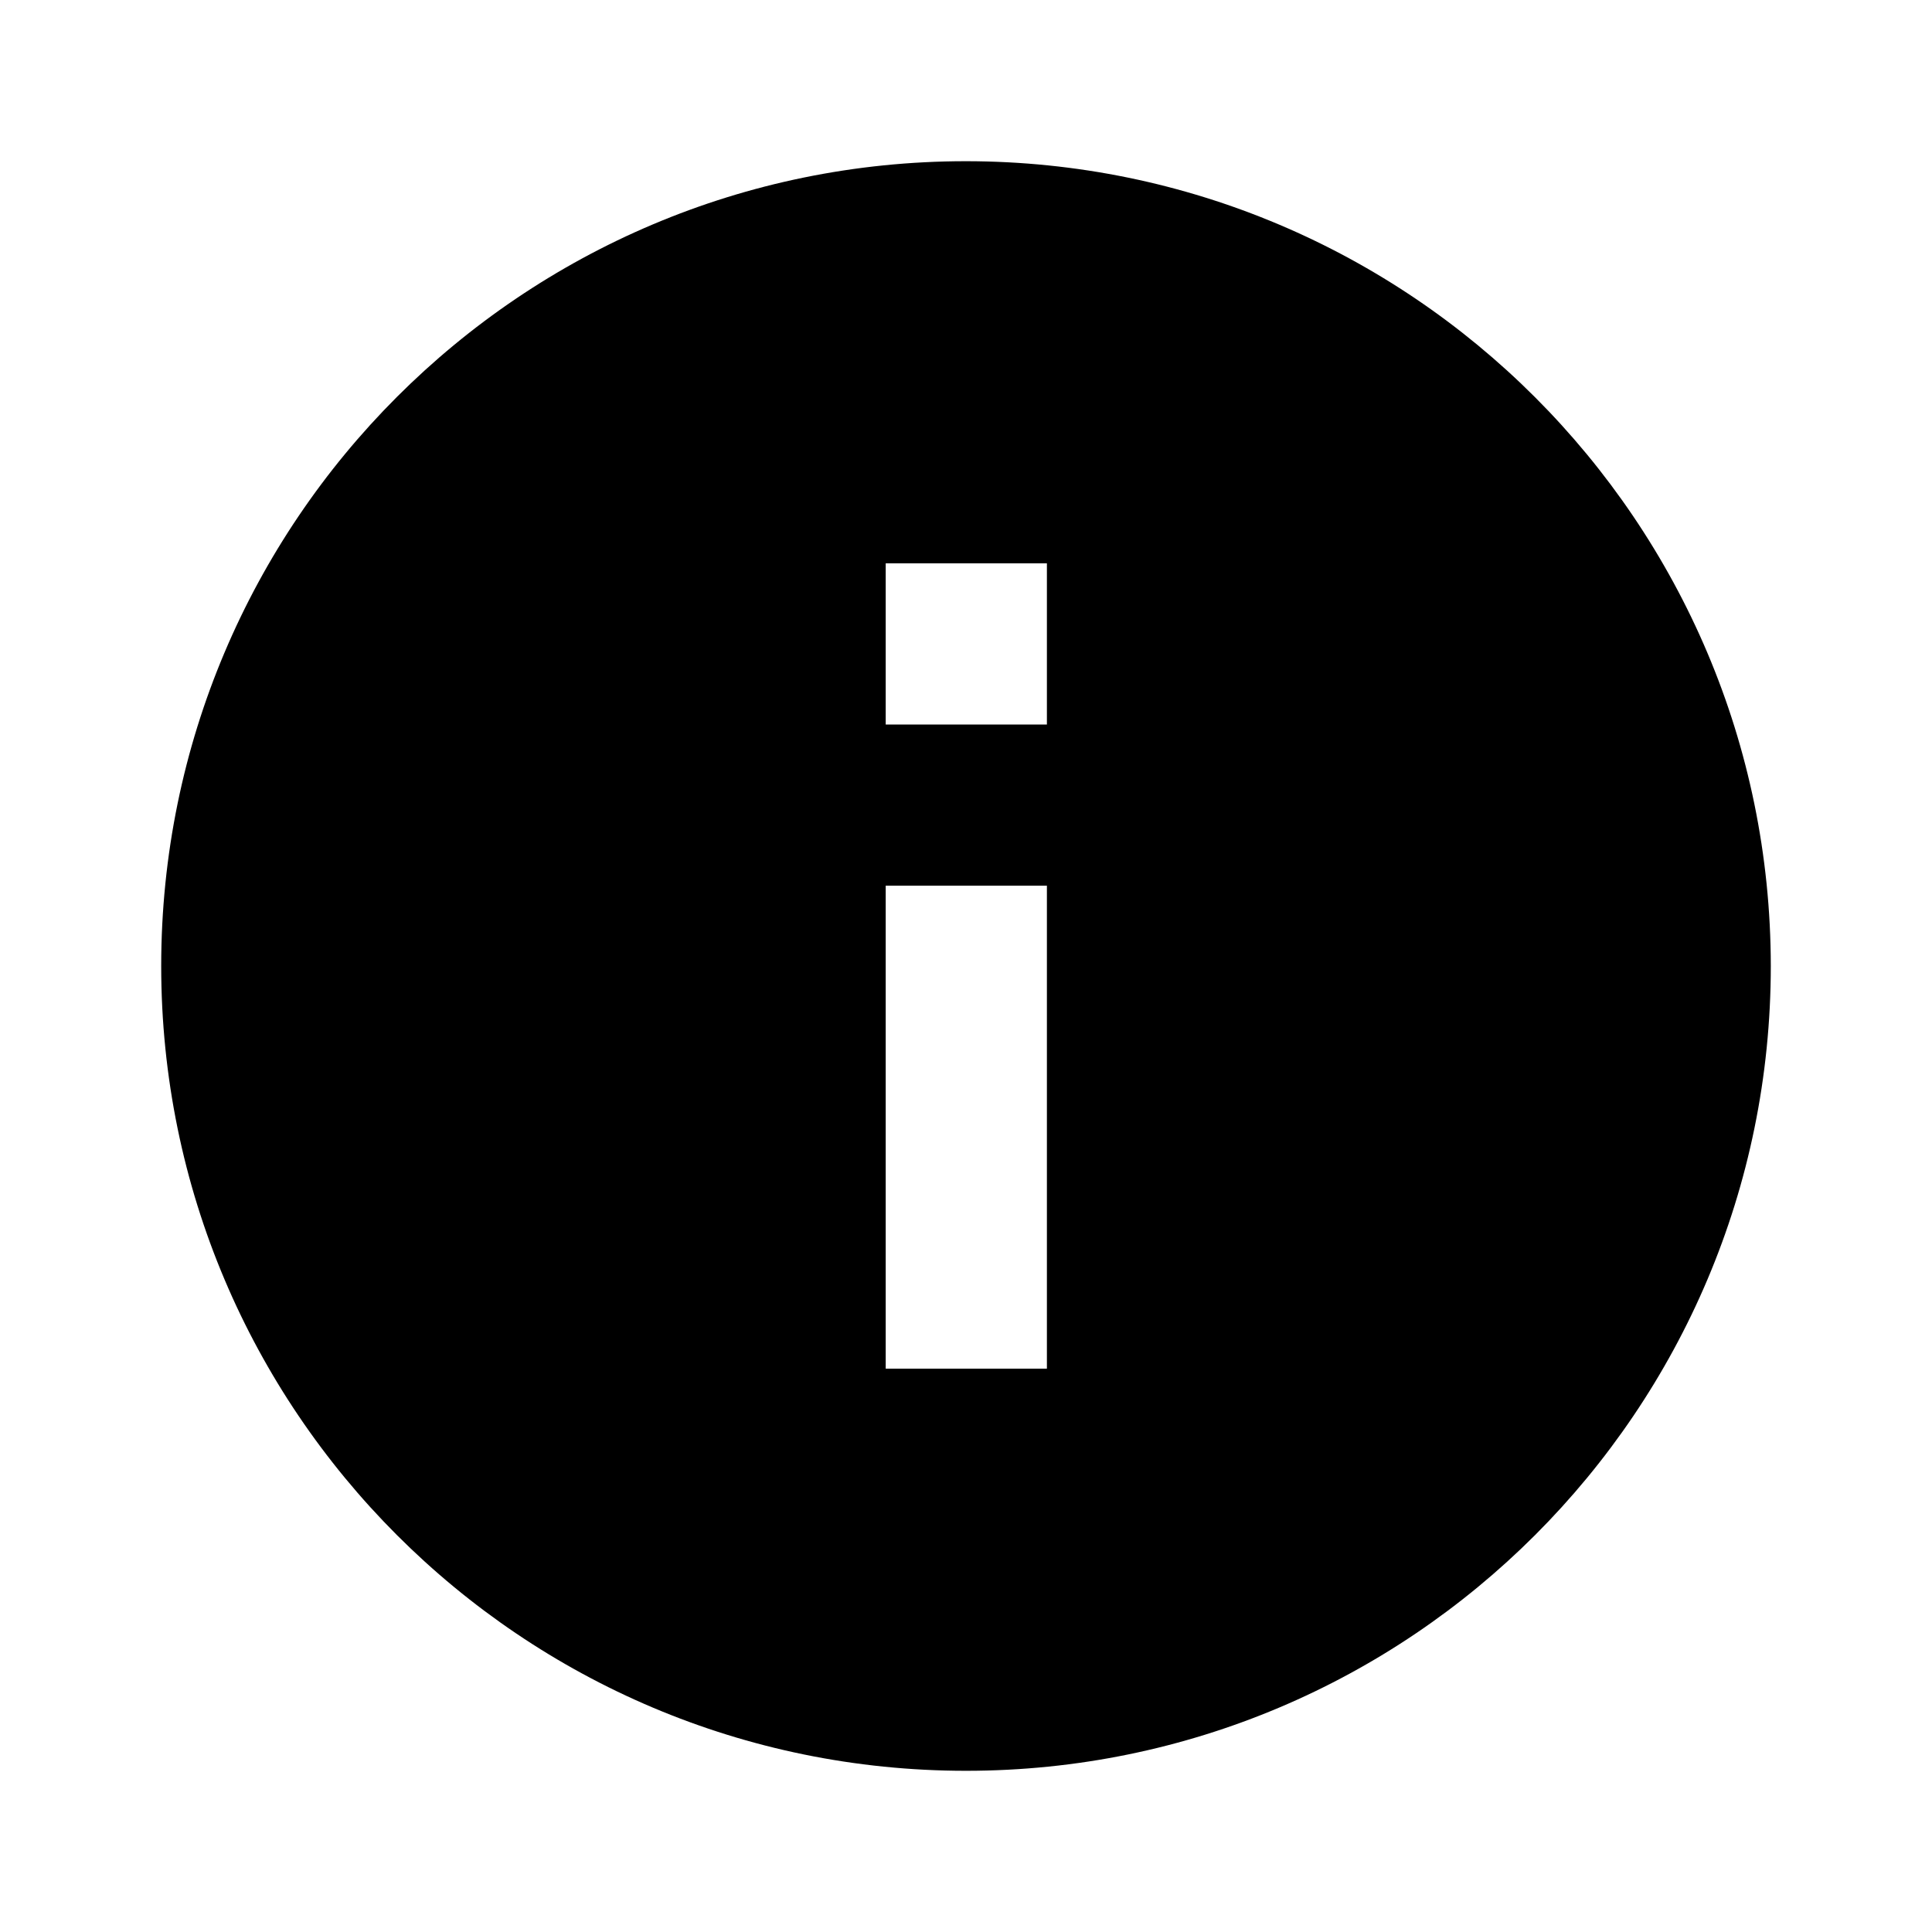
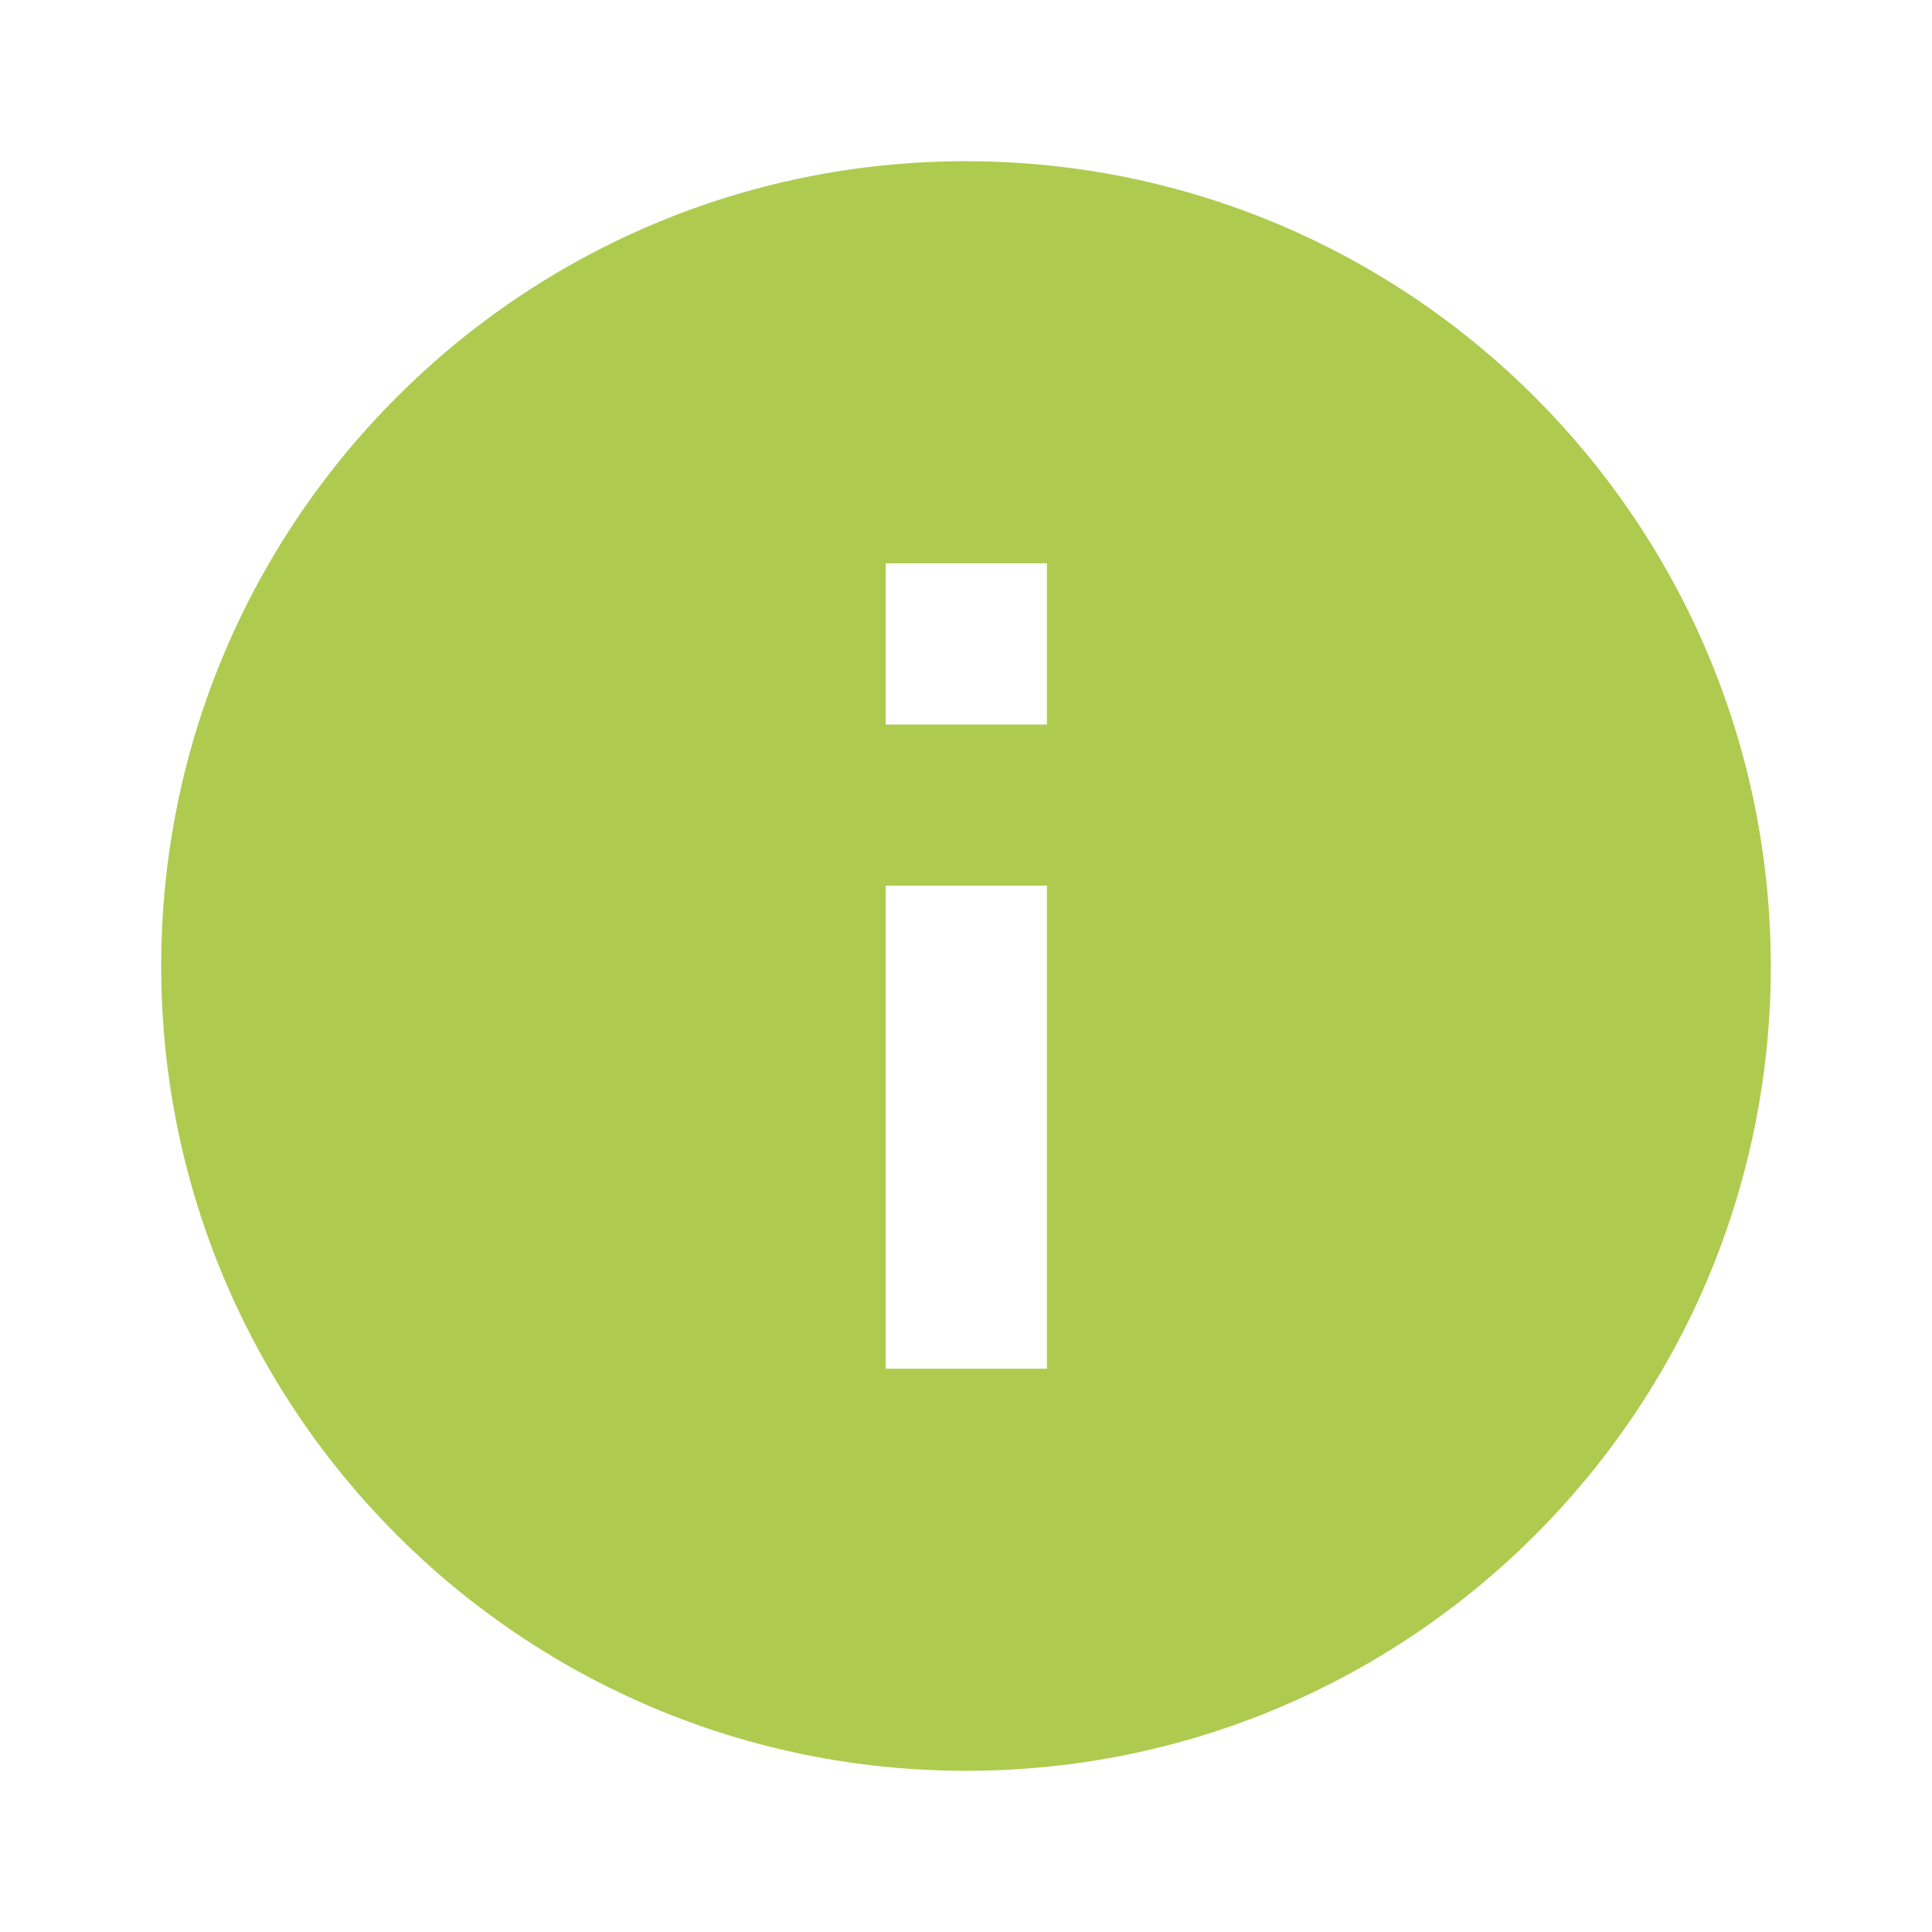
<svg xmlns="http://www.w3.org/2000/svg" id="Layer_1" data-name="Layer 1" viewBox="0 0 32 32">
-   <path d="M16,2.67A13.33,13.33,0,1,0,29.33,16,13.34,13.34,0,0,0,16,2.67Zm1.33,20H14.67v-8h2.67v8Zm0-10.67H14.67V9.33h2.67V12Z" />
+   <path fill="#AECB4F" d="M16,2.67A13.33,13.33,0,1,0,29.33,16,13.34,13.34,0,0,0,16,2.67Zm1.33,20H14.67v-8h2.67v8Zm0-10.67H14.67V9.33h2.67V12Z" />
</svg>
